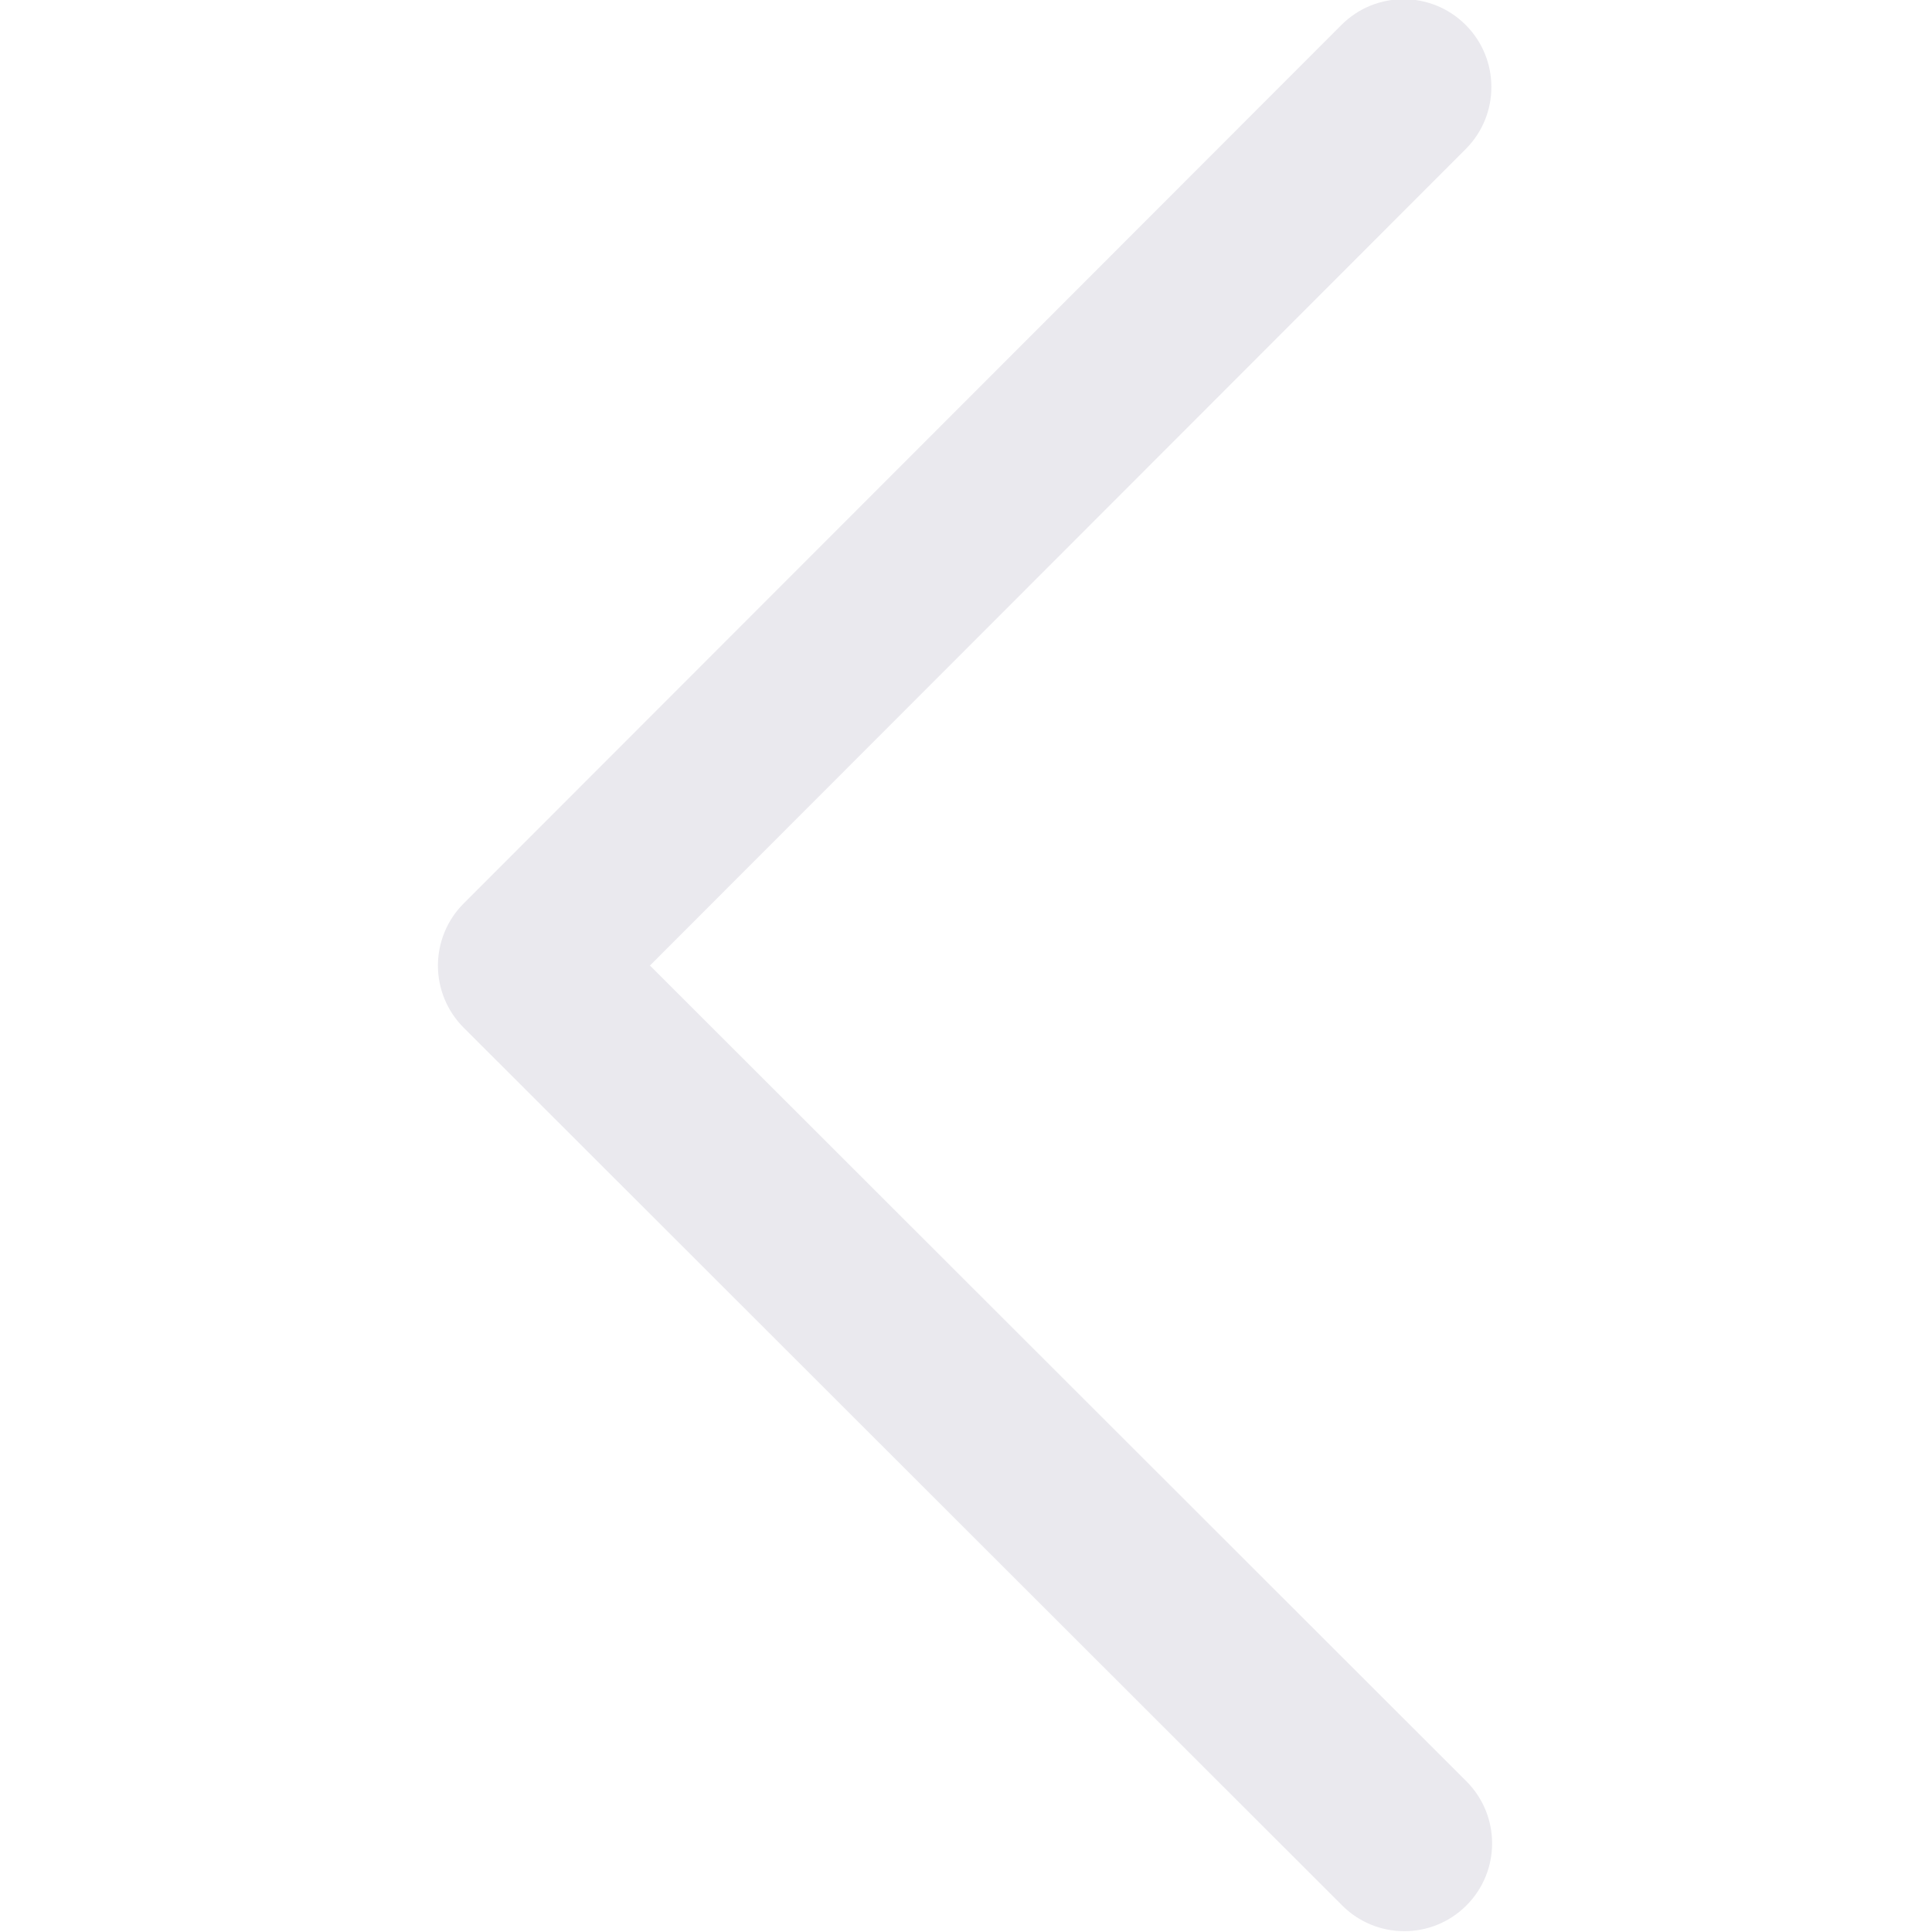
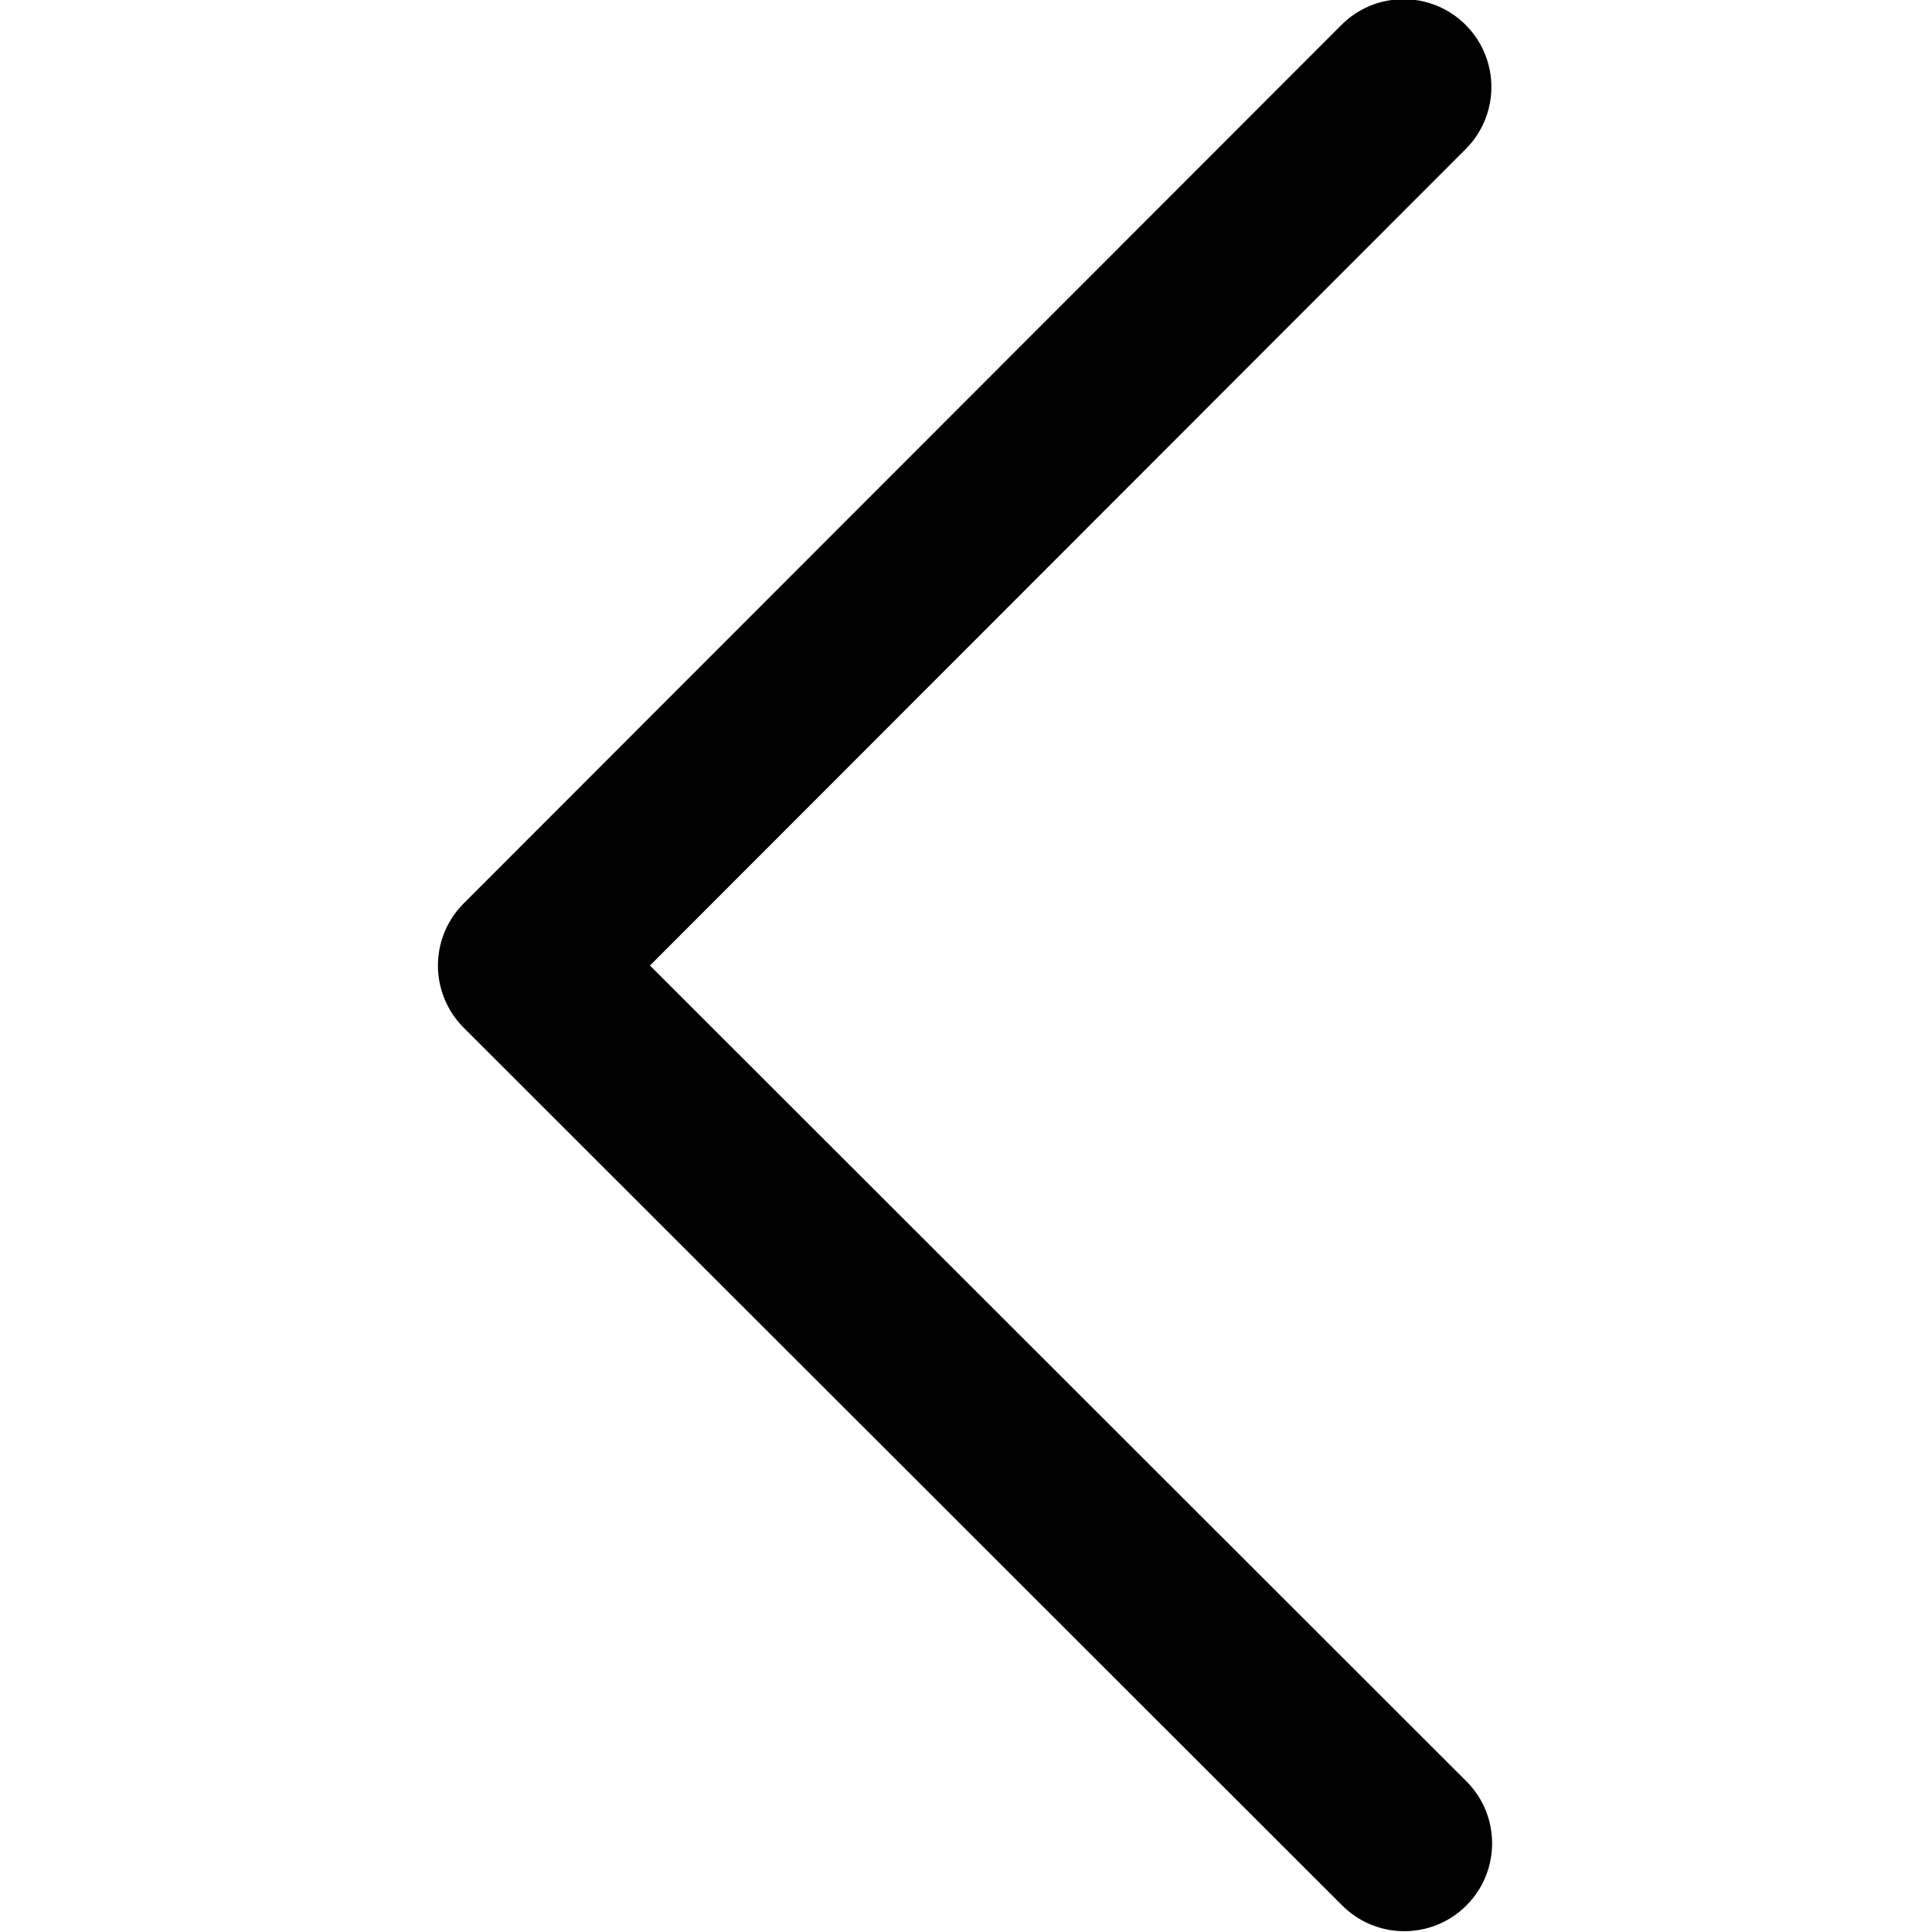
<svg xmlns="http://www.w3.org/2000/svg" xmlns:ns1="http://vectornator.io" height="100%" stroke-miterlimit="10" style="fill-rule:nonzero;clip-rule:evenodd;stroke-linecap:round;stroke-linejoin:round;" version="1.1" viewBox="0 0 330 330" width="100%" xml:space="preserve">
  <defs />
  <clipPath id="ArtboardFrame">
    <rect height="330" width="330" x="0" y="0" />
  </clipPath>
  <g clip-path="url(#ArtboardFrame)" id="Untitled" ns1:layerName="Untitled">
-     <path d="M229.128 4.26L79.19 154.326C76.378 157.14 74.8 160.956 74.802 164.934C74.803 168.913 76.386 172.728 79.2 175.539L229.262 325.473C235.122 331.329 244.619 331.325 250.475 325.465C256.33 319.605 256.327 310.107 250.466 304.252L111.016 164.919L250.351 25.465C253.279 22.534 254.741 18.695 254.739 14.856C254.738 11.017 253.272 7.178 250.341 4.251C244.481-1.604 234.984-1.6 229.128 4.26Z" fill="#eae9ee" fill-rule="nonzero" opacity="1" stroke="none" />
+     <path d="M229.128 4.26L79.19 154.326C76.378 157.14 74.8 160.956 74.802 164.934C74.803 168.913 76.386 172.728 79.2 175.539L229.262 325.473C235.122 331.329 244.619 331.325 250.475 325.465C256.33 319.605 256.327 310.107 250.466 304.252L111.016 164.919L250.351 25.465C253.279 22.534 254.741 18.695 254.739 14.856C254.738 11.017 253.272 7.178 250.341 4.251C244.481-1.604 234.984-1.6 229.128 4.26Z" fill="#black" fill-rule="nonzero" opacity="1" stroke="none" />
  </g>
</svg>
